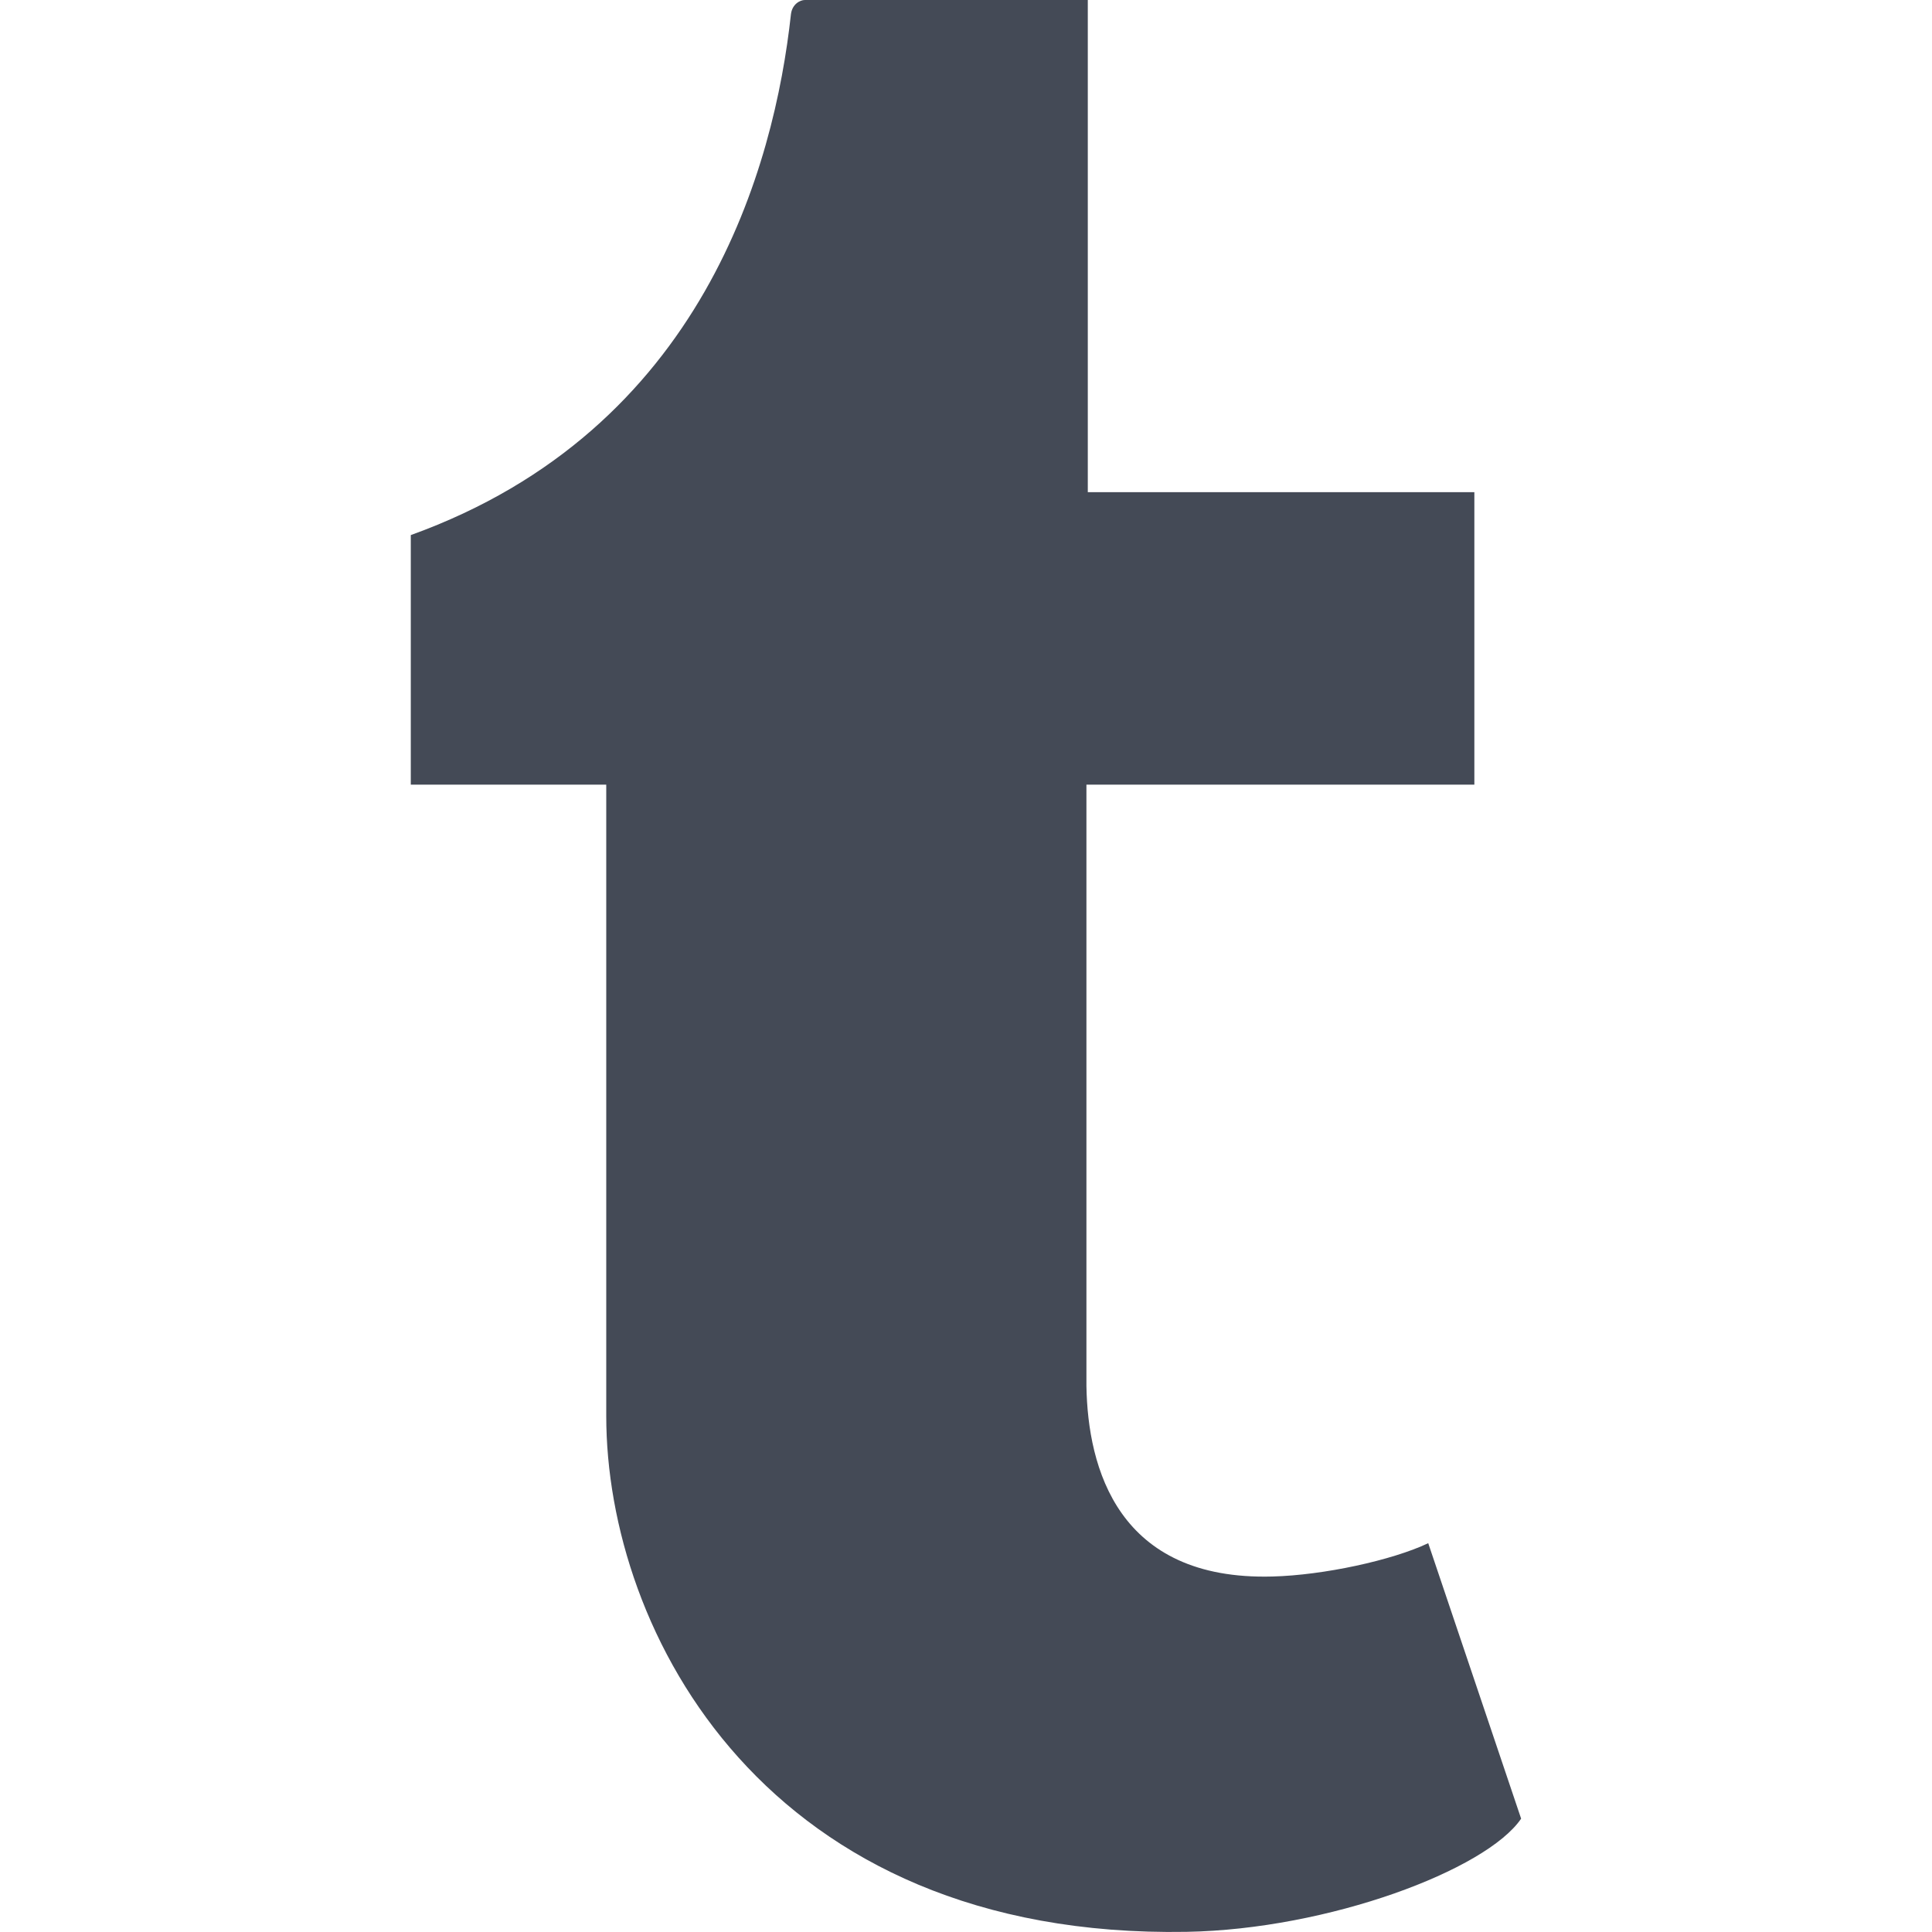
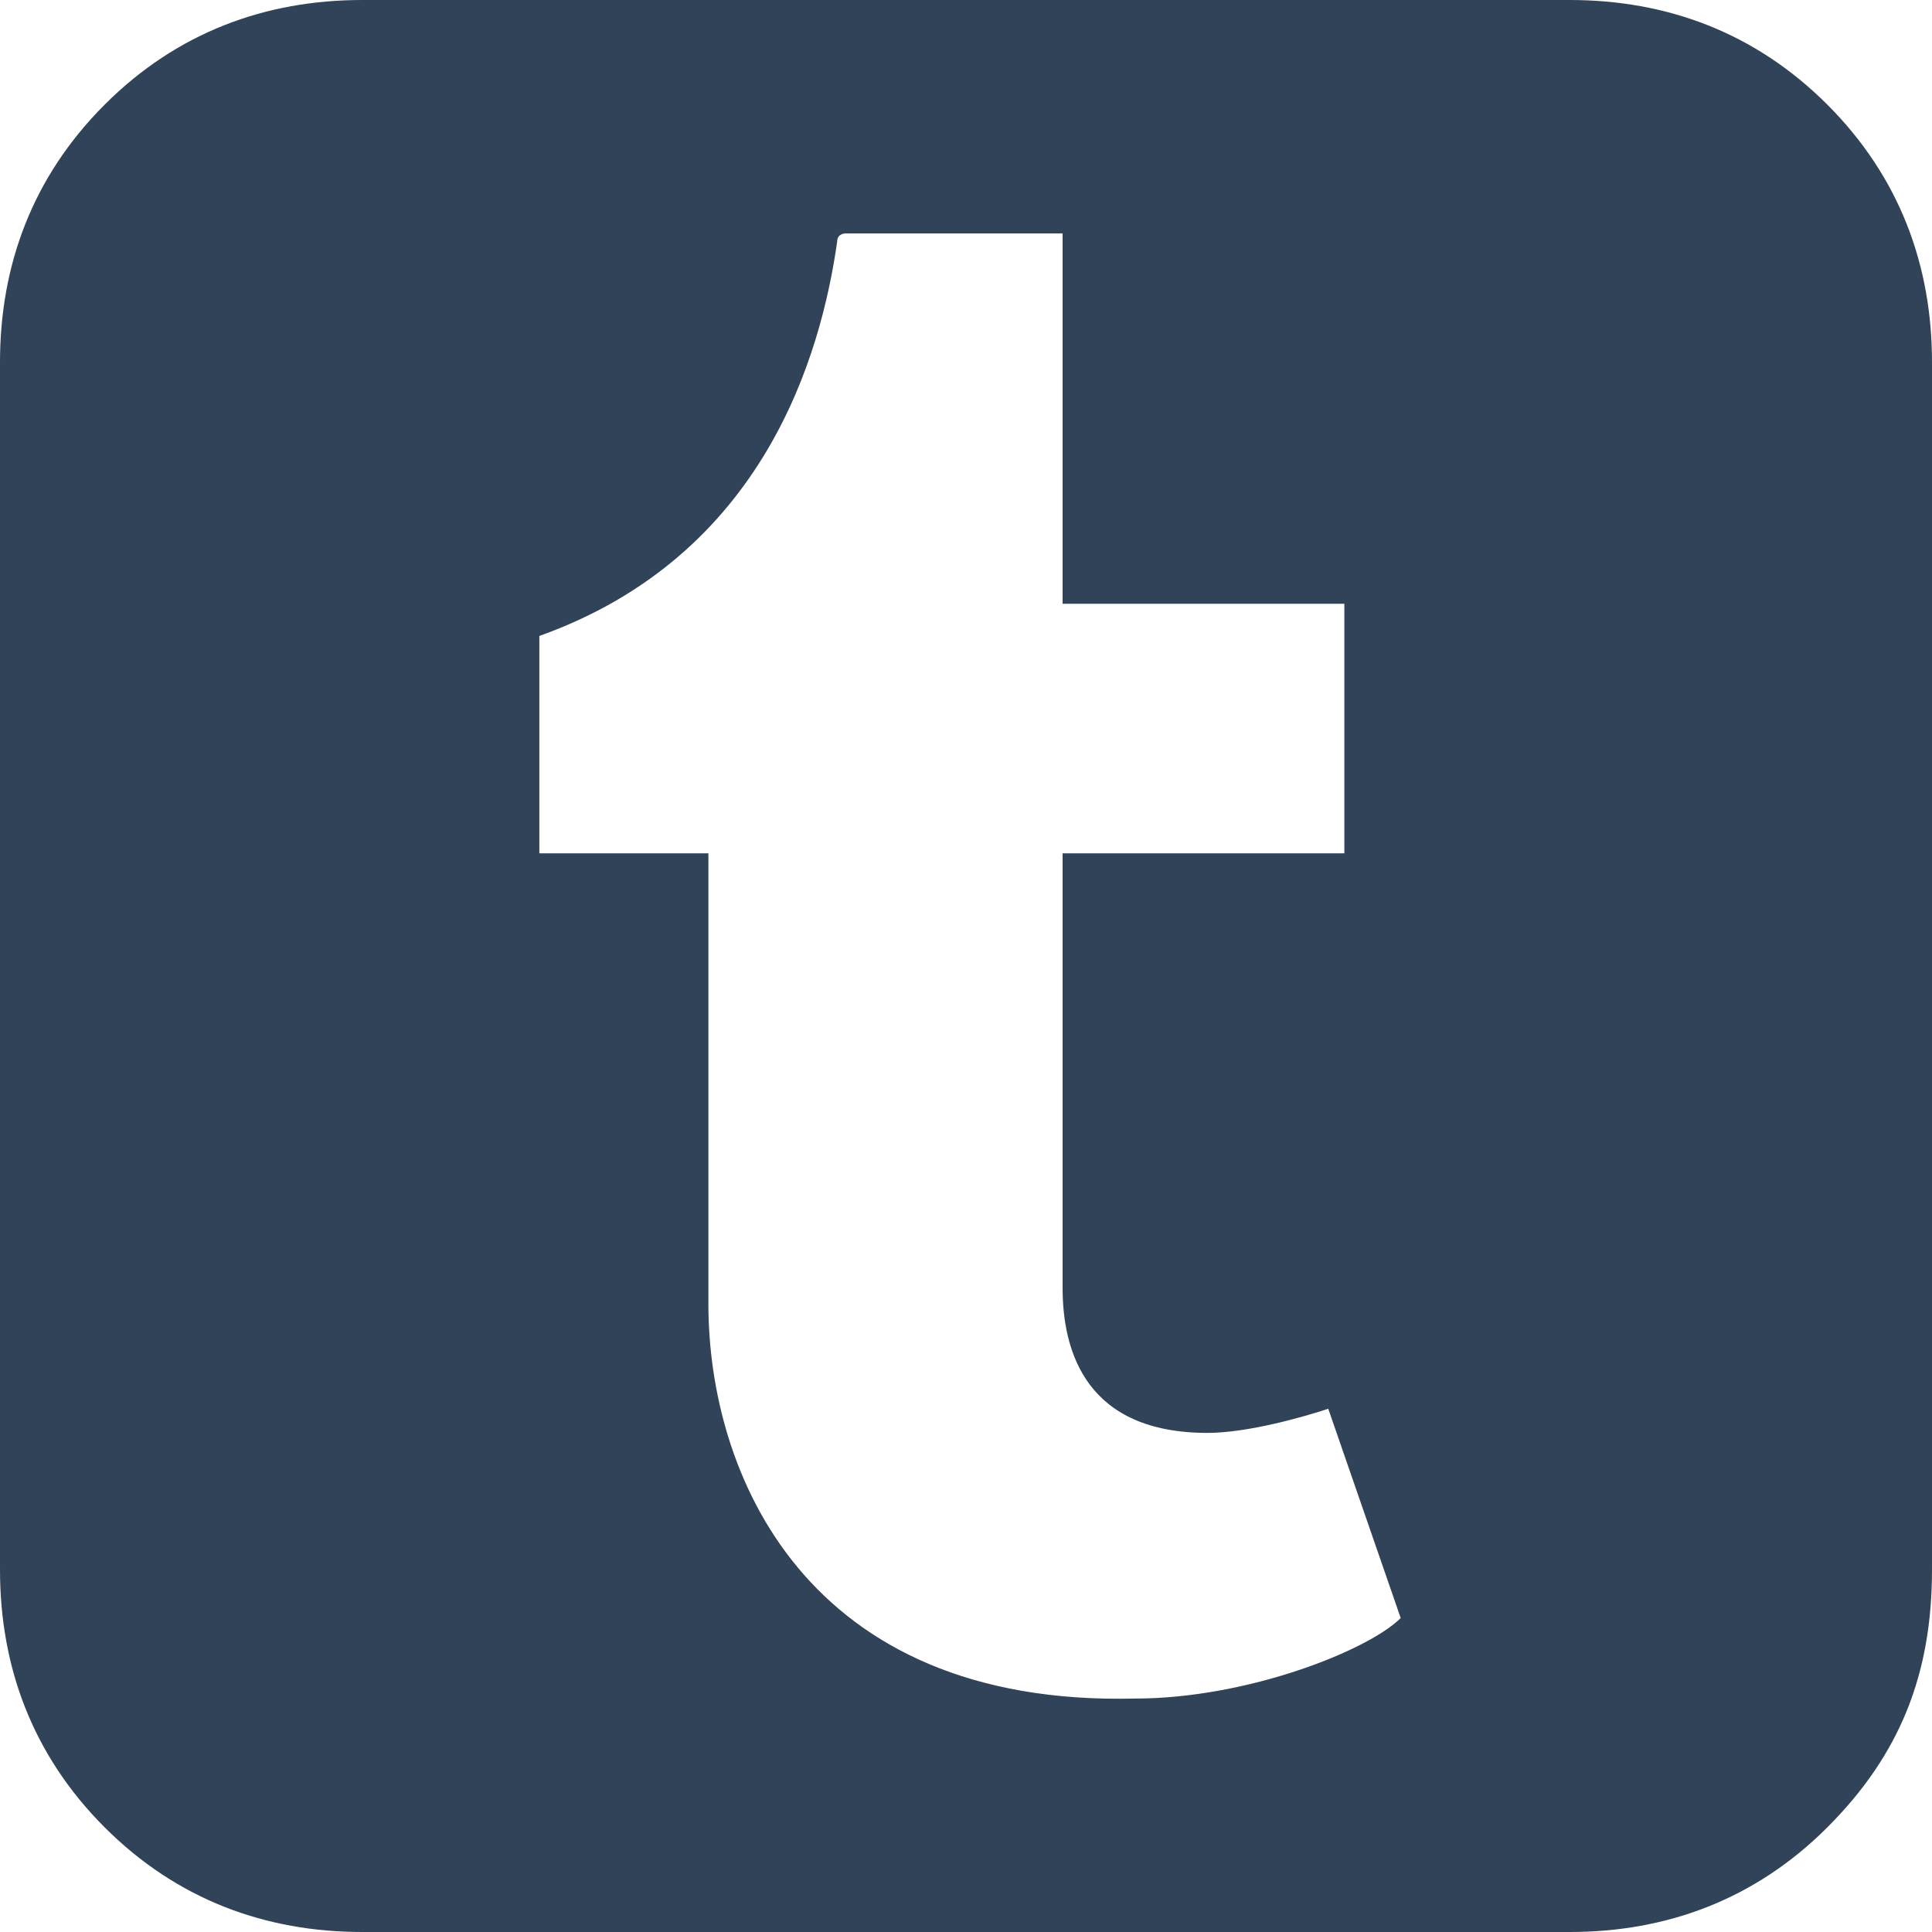
- <svg xmlns="http://www.w3.org/2000/svg" height="24" width="24" viewBox="0 0 24 24">
-   <path fill="#444A56" d="M17.742,19.17c-0.446,0.212-1.3,0.398-1.936,0.414c-1.921,0.052-2.293-1.349-2.31-2.366V9.747h4.819V6.114h-4.802V0c0,0-3.458,0-3.516,0C9.94,0,9.839,0.051,9.825,0.18C9.62,2.051,8.744,5.335,5.103,6.647v3.1h2.428v7.842c0,2.684,1.981,6.499,7.209,6.409c1.764-0.031,3.723-0.769,4.156-1.406L17.742,19.17z" />
+ <svg xmlns="http://www.w3.org/2000/svg" width="24" height="24" viewBox="0 0 24 24">
+   <path fill="#314358" d="M22.7 1.3c-.9-.9-2-1.3-3.2-1.3h-15C3.3 0 2.2.4 1.3 1.3S0 3.3 0 4.5v15c0 1.2.4 2.3 1.3 3.2.9.9 2 1.3 3.2 1.3h15c1.2 0 2.3-.4 3.2-1.3.9-.9 1.3-1.9 1.3-3.2v-15c0-1.2-.4-2.3-1.3-3.2zm-8.6 19.8c-4.1.1-5.3-2.8-5.3-4.9v-5.6H6.7V7.9c2.8-1 3.5-3.5 3.7-4.9 0-.1.1-.1.1-.1h2.7v4.6h3.5v3.1h-3.5V16c0 .8.3 1.8 1.8 1.8.5 0 1.2-.2 1.5-.3l.9 2.6c-.4.4-1.9 1-3.3 1z" />
</svg>
